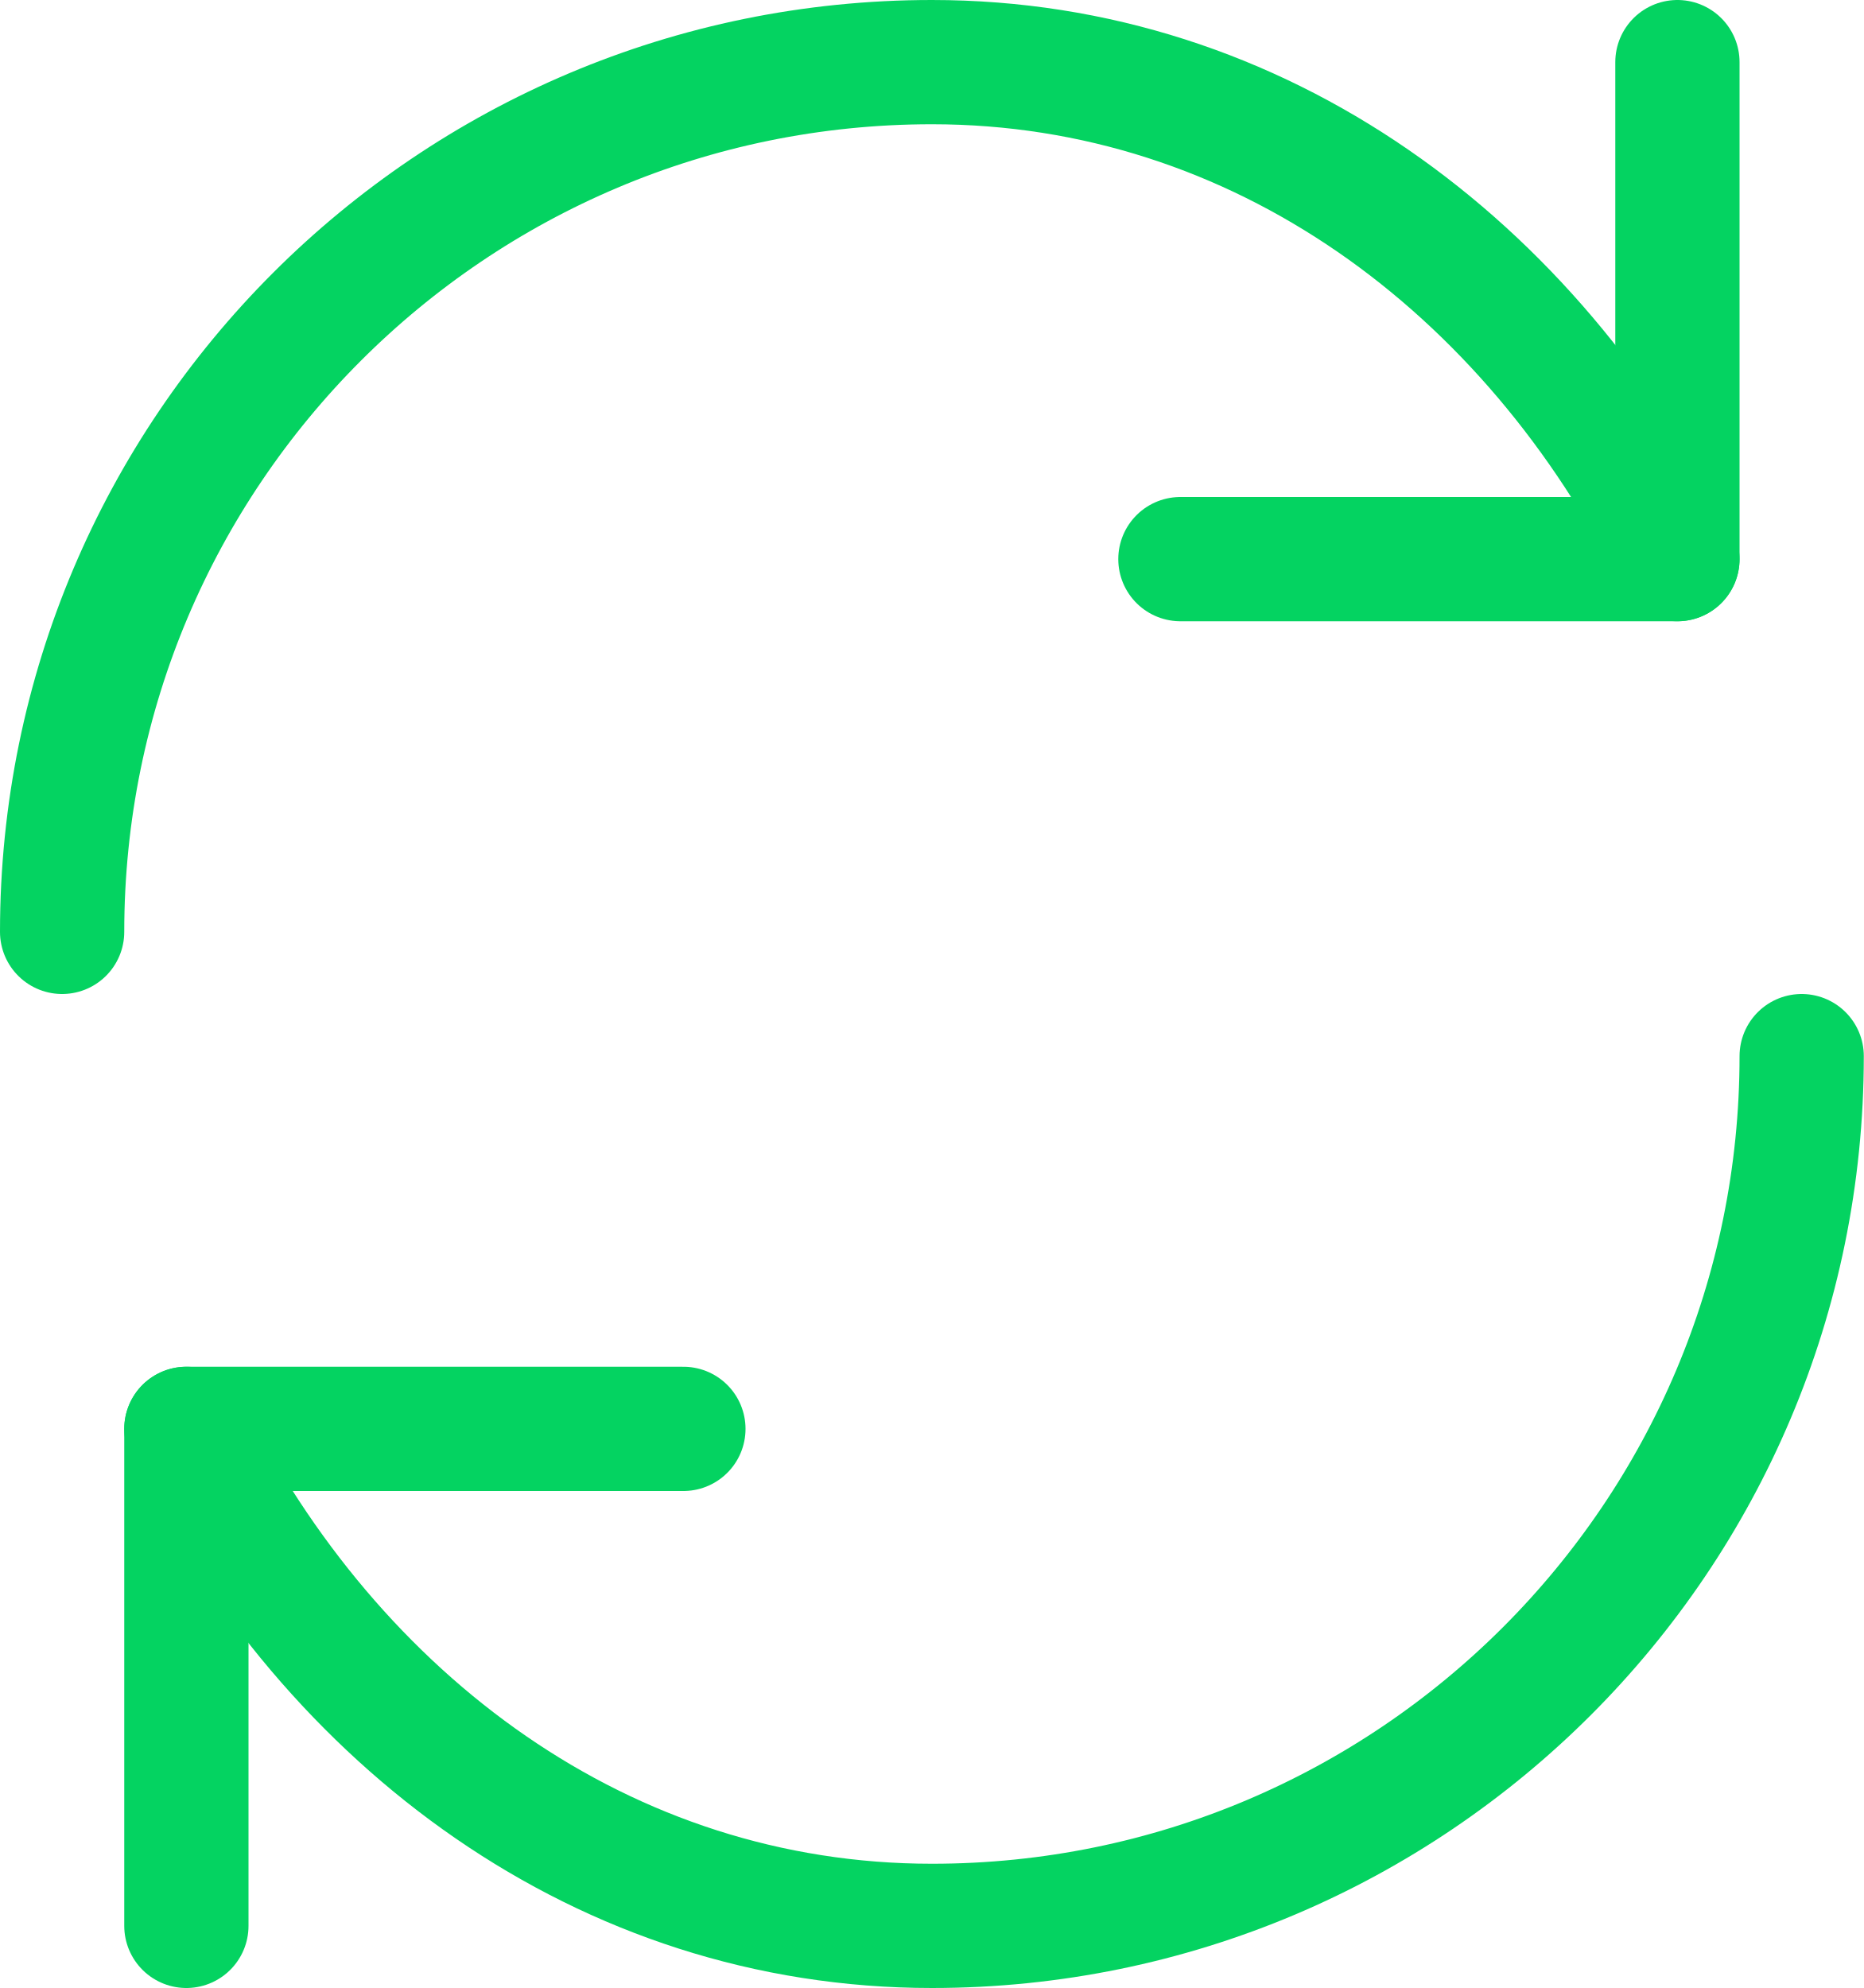
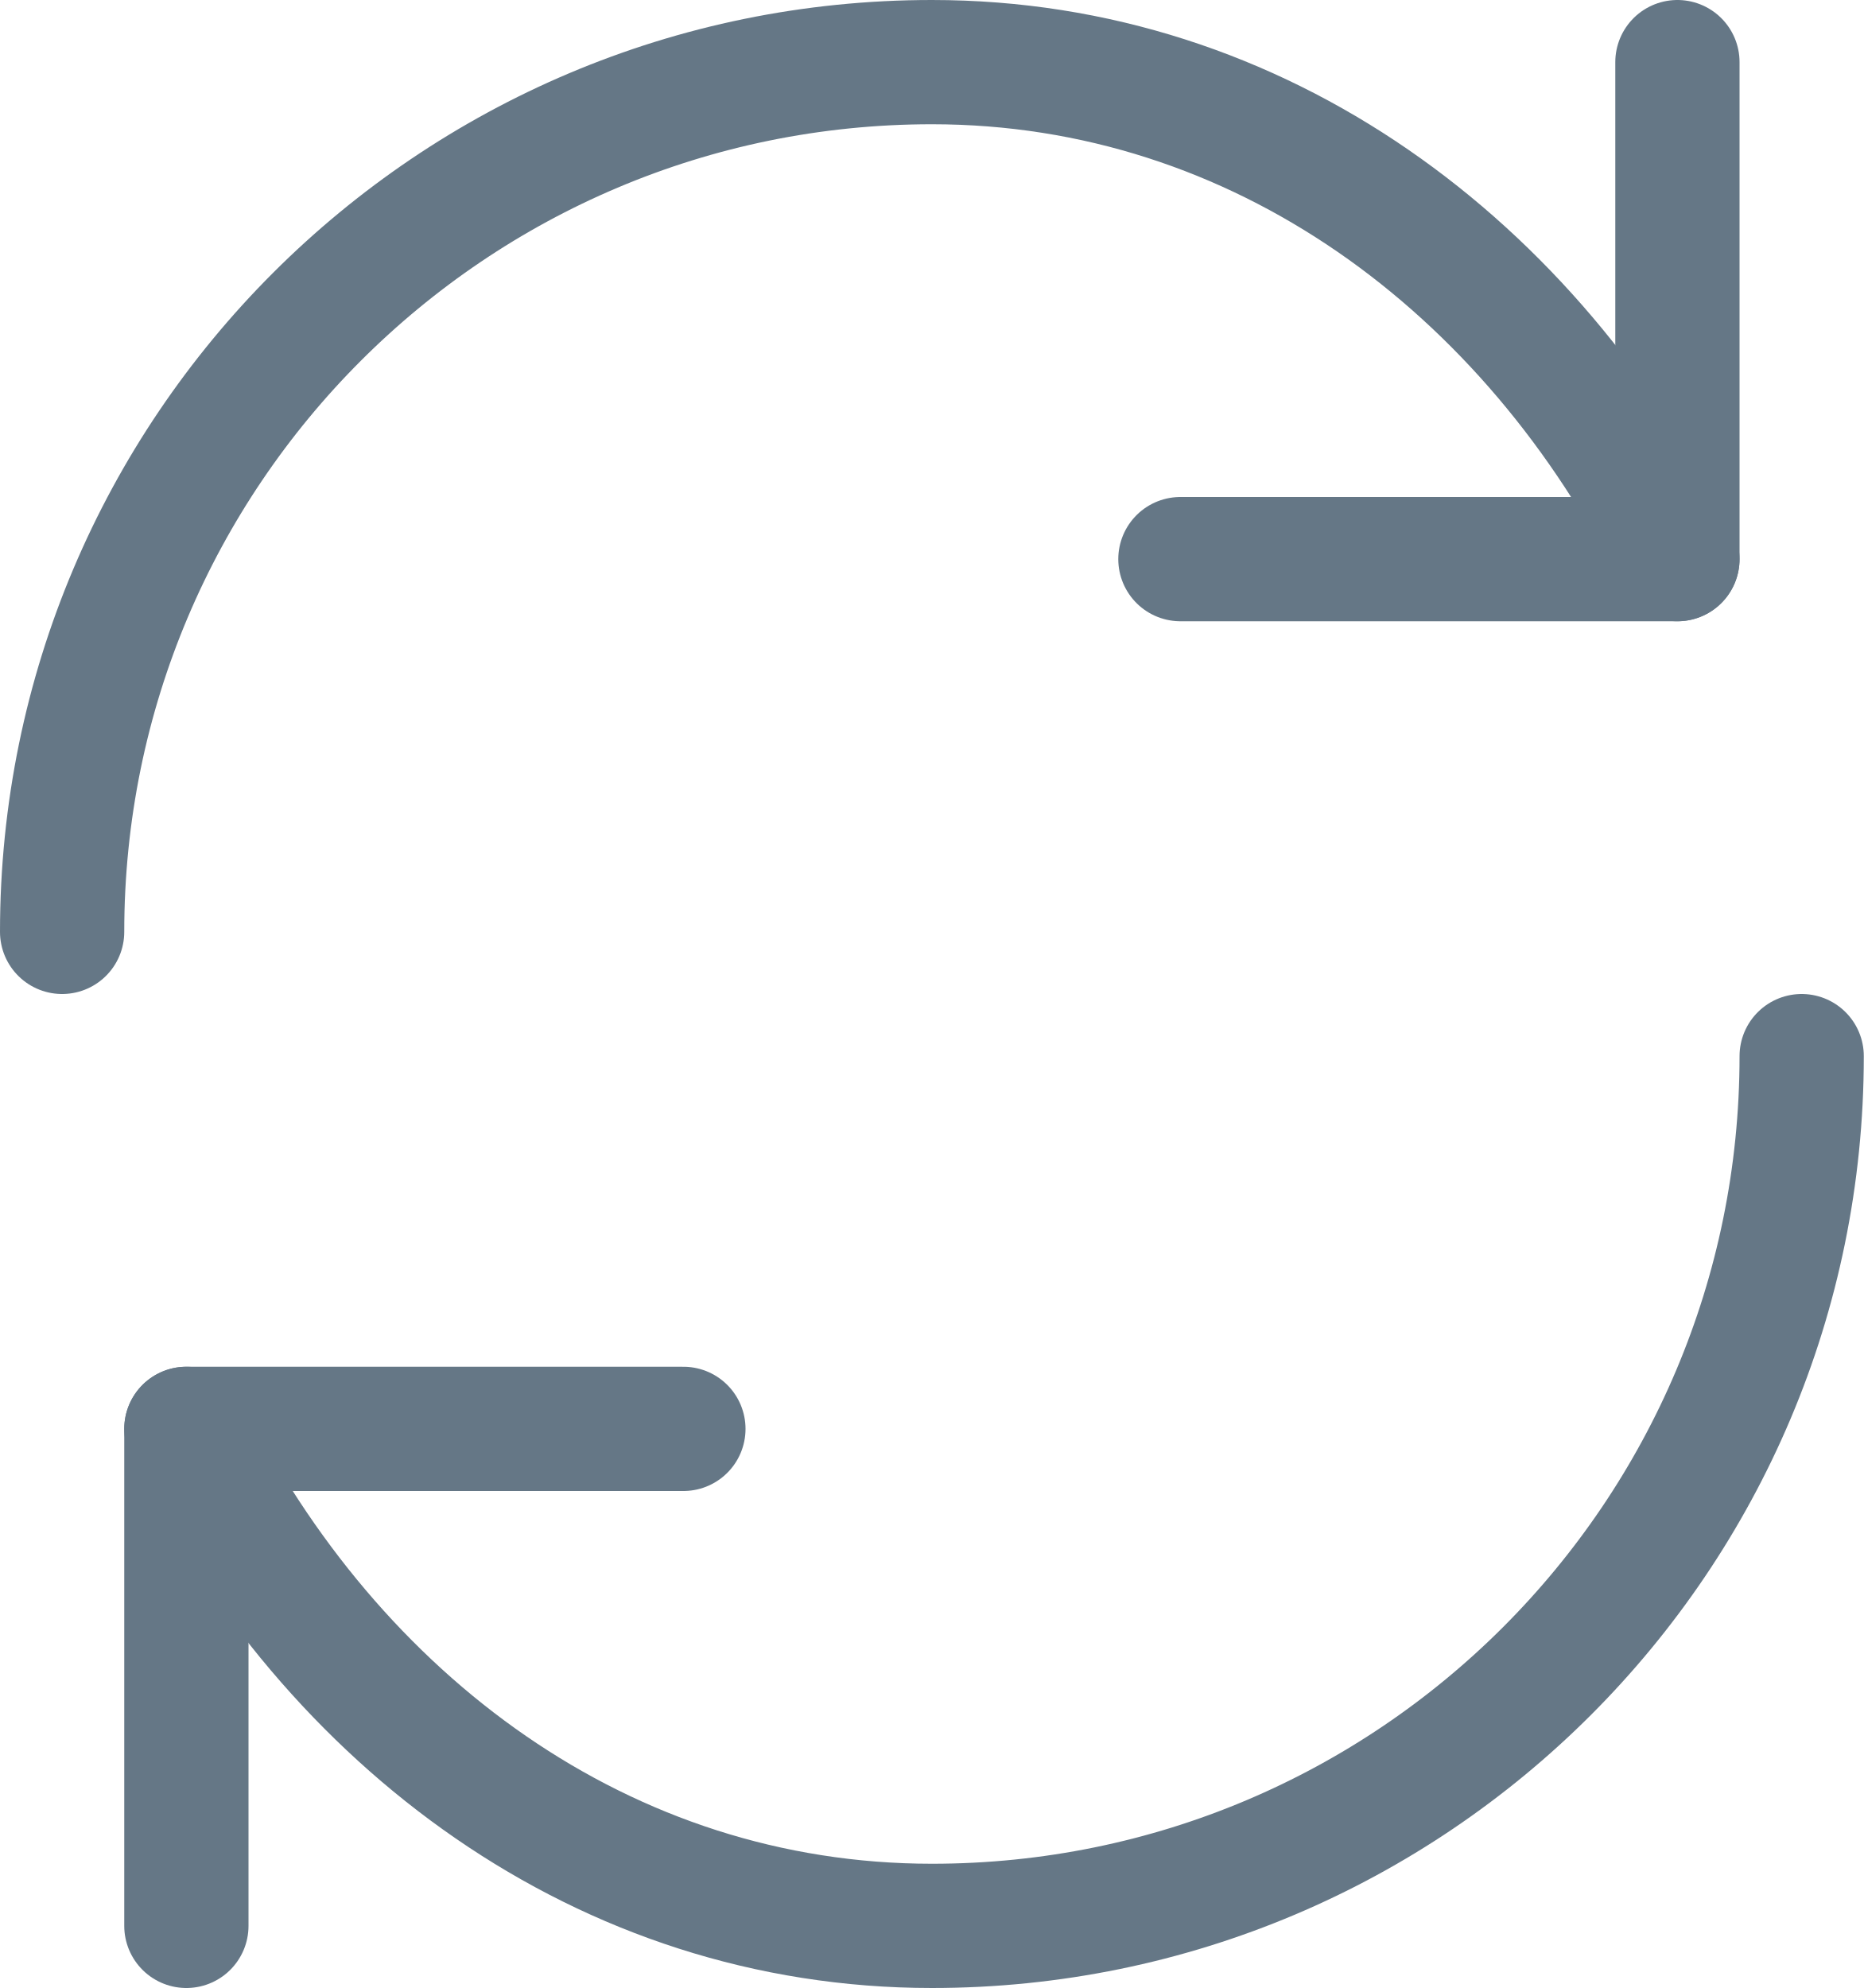
<svg xmlns="http://www.w3.org/2000/svg" width="15px" height="16px" viewBox="0 0 15 16" version="1.1">
  <defs />
  <g id="Symbols" stroke="none" stroke-width="1" fill="none" fill-rule="evenodd" stroke-linecap="round" stroke-linejoin="round">
-     <g id="twitter/retweet" transform="translate(-150, -95)" stroke="#04D361">
+     <g id="twitter/retweet" transform="translate(-150, -95)" stroke="#657786">
      <g id="Tweet">
        <g id="Content" transform="translate(68, 20)">
          <g id="Info-tweet" transform="translate(2, 75)">
            <g id="refresh-69" transform="translate(80, 0)">
              <path d="M0.5,7.5 C0.5,3.634 3.634,0.5 7.5,0.5 C10.136,0.5 12.328,2.141 13.5,4.5" id="Shape" />
              <polyline id="Shape" points="13.5 0.5 13.5 4.5 9.5 4.5" />
              <path d="M14.5,8.5 C14.5,12.366 11.366,15.5 7.5,15.5 C4.864,15.5 2.672,13.859 1.5,11.5" id="Shape" />
              <polyline id="Shape" points="1.5 15.5 1.5 11.5 5.5 11.5" />
            </g>
          </g>
        </g>
      </g>
    </g>
  </g>
</svg>
